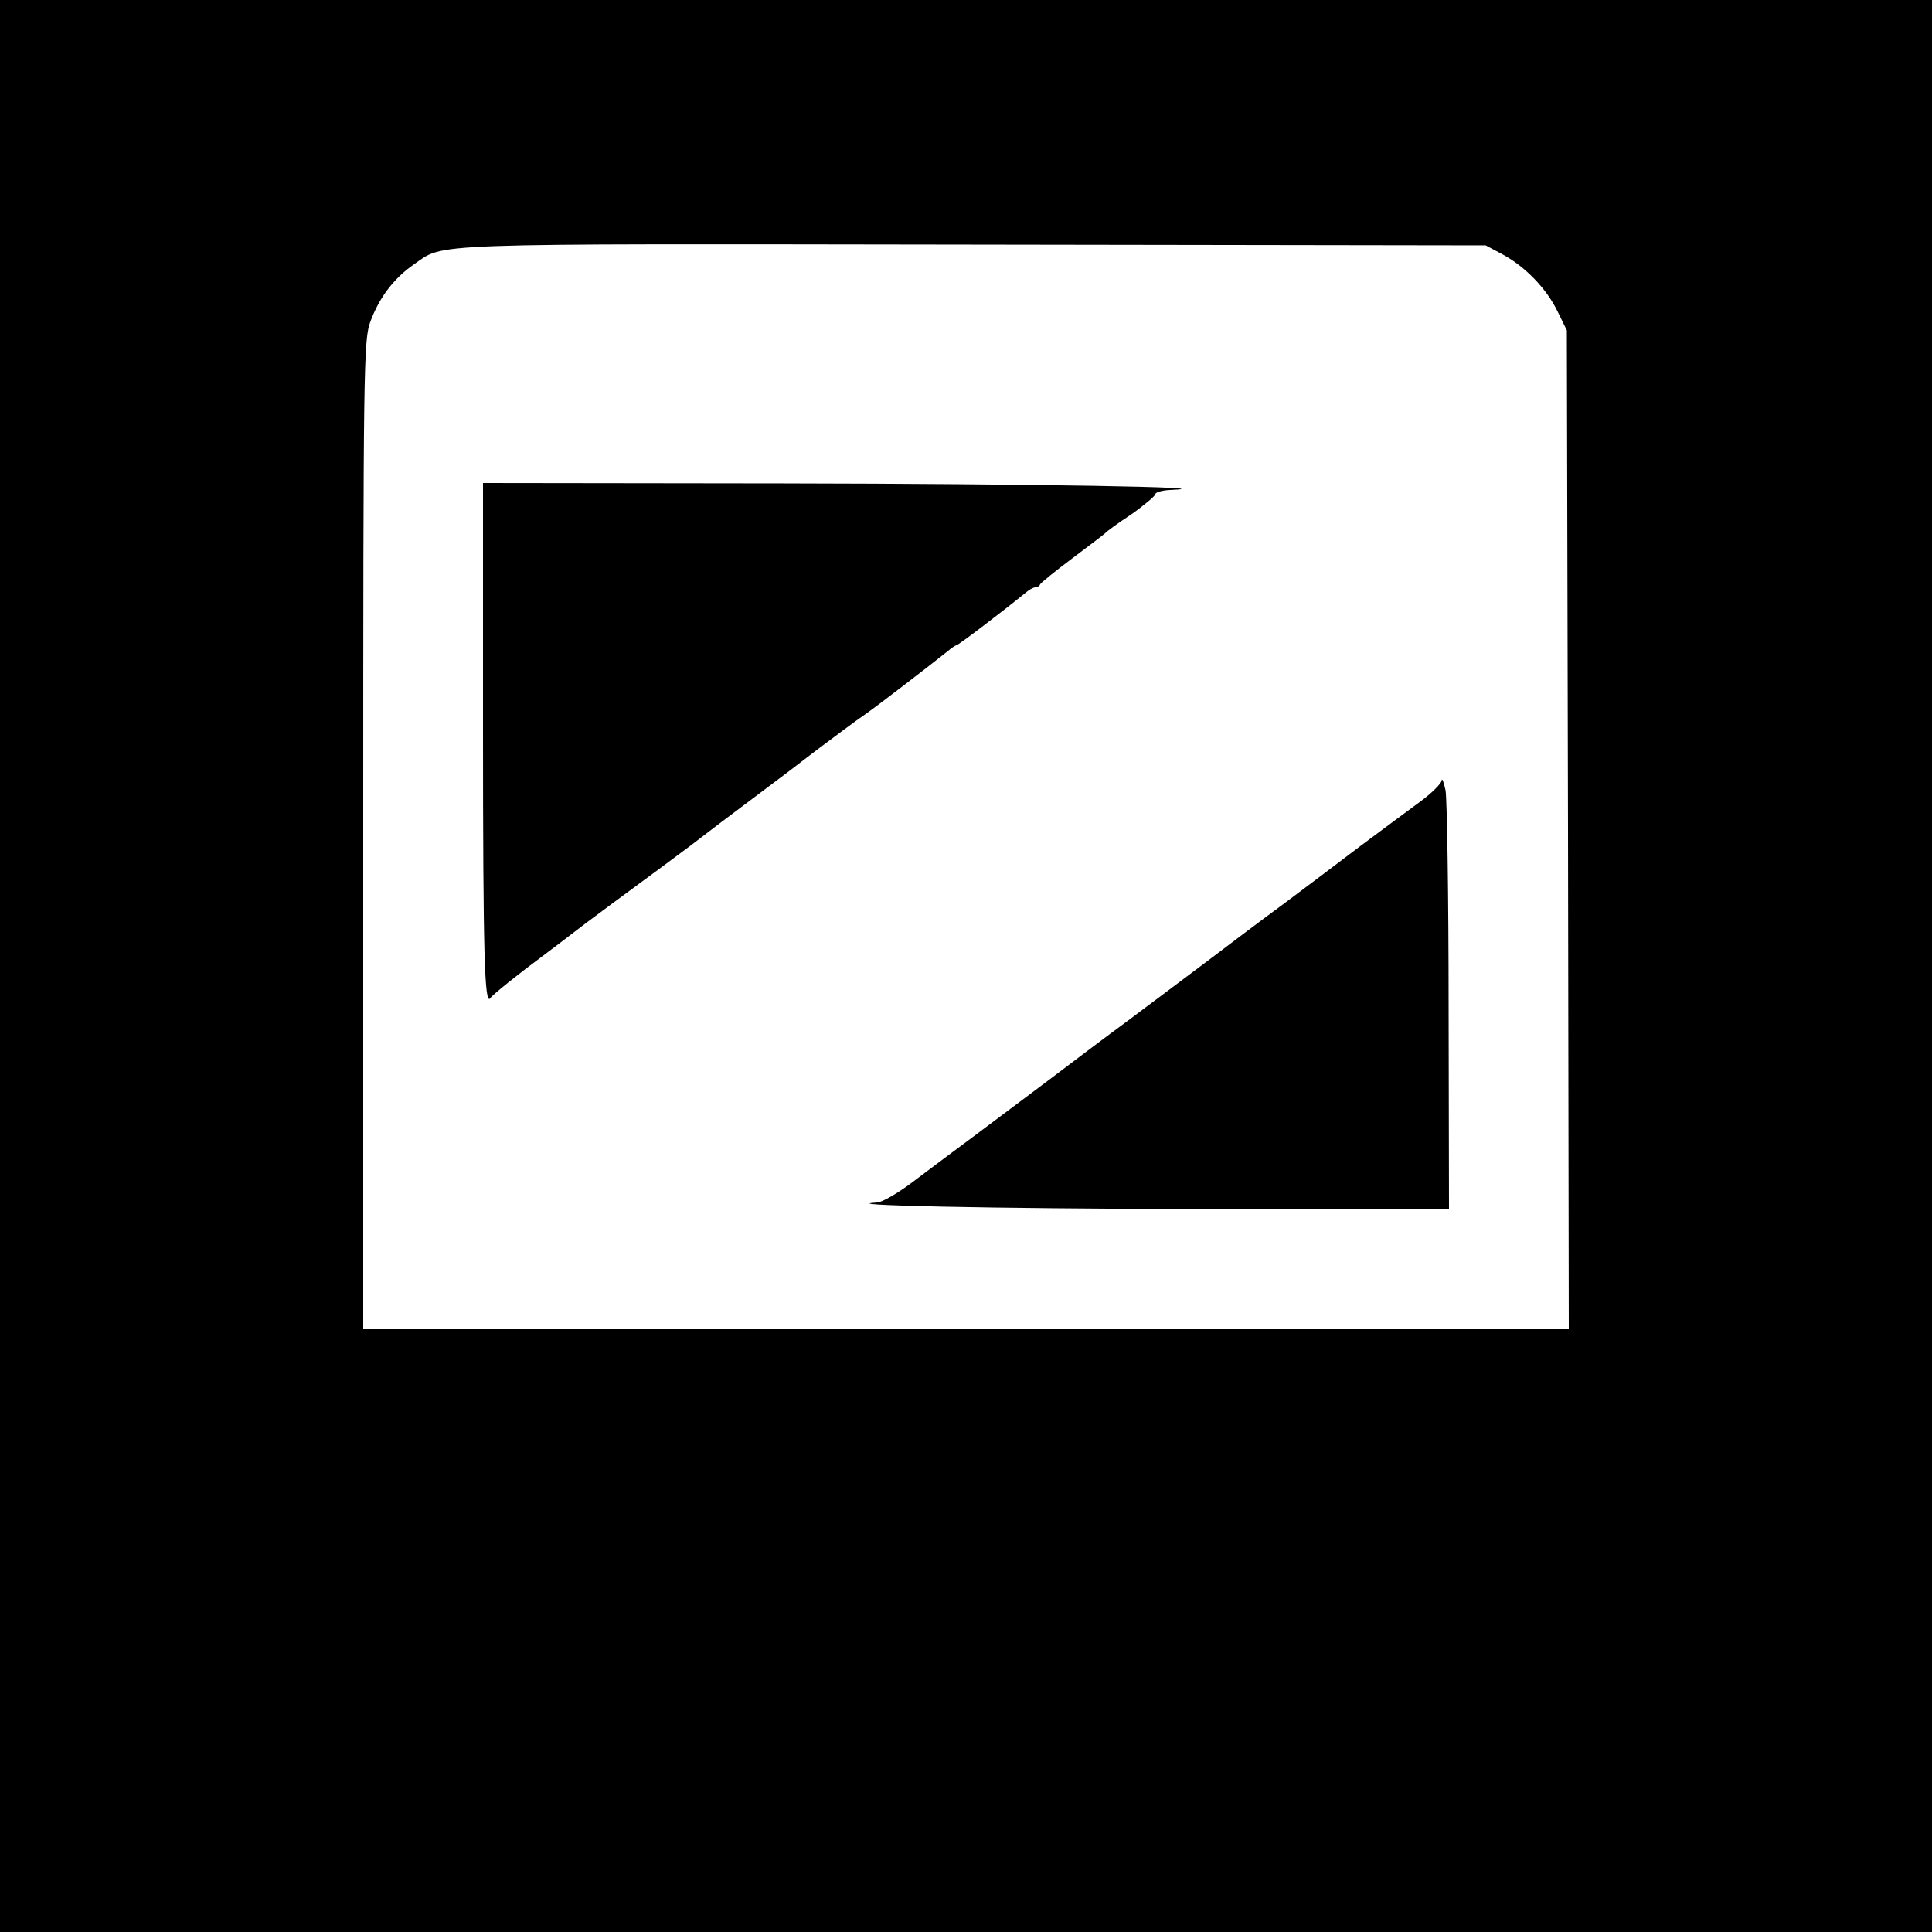
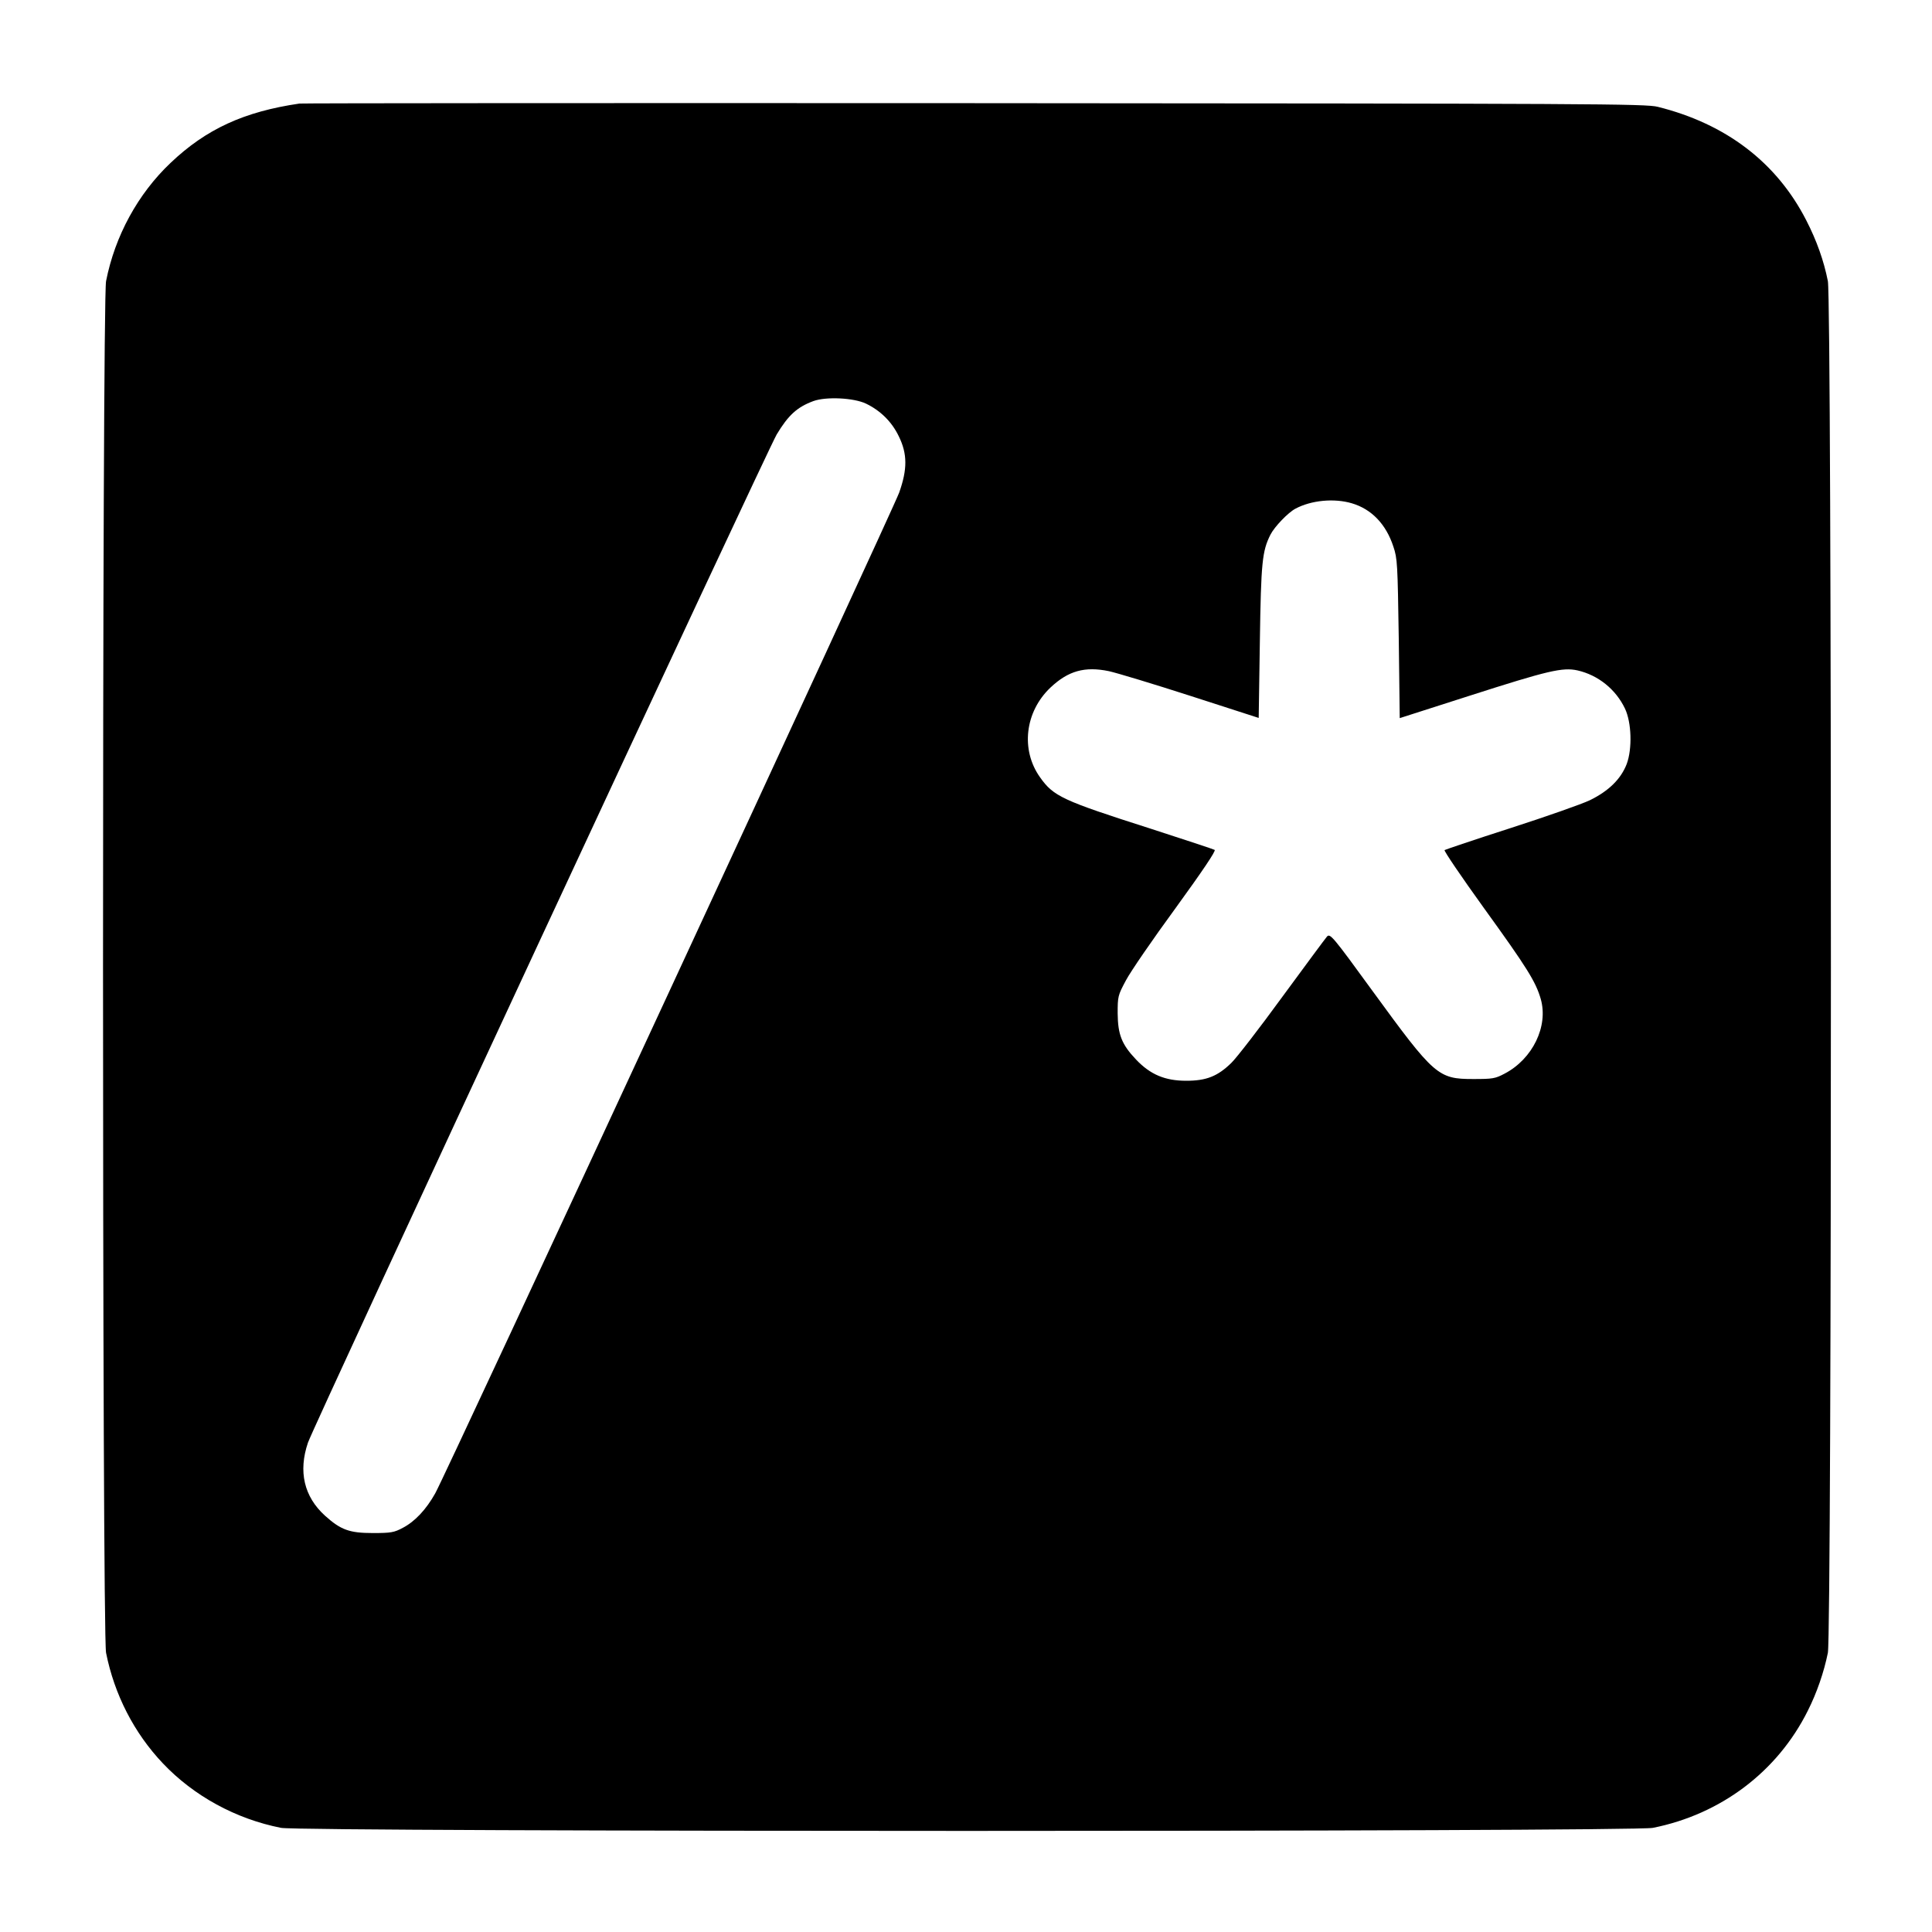
- <svg xmlns="http://www.w3.org/2000/svg" version="1.0" width="500pt" height="500pt" viewBox="0 0 500 500" preserveAspectRatio="xMidYMid meet">
-   <g transform="translate(0,500) scale(0.1,-0.1)" fill="#000000" stroke="none">
-     <path d="M0 2500 l0 -2500 2500 0 2500 0 0 2500 0 2500 -2500 0 -2500 0 0 -2500z m3888 1842 c58 -31 114 -88 143 -148 l24 -49 3 -1292 2 -1293 -1560 0 -1560 0 0 1280 c0 1223 1 1282 19 1329 23 62 61 111 111 146 83 57 3 54 1445 52 l1330 -2 43 -23z" />
-     <path d="M1250 3118 c0 -591 4 -723 19 -701 6 9 72 62 137 110 16 12 65 49 109 83 44 33 105 78 135 100 30 22 91 67 135 100 44 34 118 90 165 125 47 35 121 91 165 125 44 33 100 75 125 92 41 29 169 128 213 163 9 8 20 15 22 15 5 0 124 91 178 135 9 8 21 15 26 15 5 0 11 3 13 8 2 4 39 34 83 67 44 33 82 62 85 65 3 4 33 26 68 49 34 24 62 48 62 52 0 5 17 10 38 11 161 7 -359 16 -1000 17 l-778 1 0 -632z" />
-     <path d="M3731 2980 c-1 -8 -26 -33 -56 -55 -30 -22 -100 -74 -155 -115 -54 -41 -144 -109 -199 -150 -56 -41 -146 -109 -200 -150 -55 -41 -145 -109 -200 -150 -56 -41 -146 -109 -200 -150 -55 -41 -145 -109 -200 -150 -55 -41 -129 -96 -163 -122 -35 -26 -74 -49 -88 -50 -114 -7 289 -16 828 -17 l652 -1 -1 523 c0 287 -4 540 -8 562 -5 22 -9 33 -10 25z" />
+ <svg xmlns="http://www.w3.org/2000/svg" version="1.0" width="1000pt" height="1000pt" viewBox="0 0 1000 1000" preserveAspectRatio="xMidYMid meet">
+   <g transform="translate(0,1000) scale(0.1,-0.1)" fill="#000000" stroke="none">
+     <path d="M1550 9464 c-287 -42 -483 -132 -667 -307 -169 -160 -288 -378 -334 -612 -21 -105 -21 -6995 0 -7100 43 -216 145 -415 294 -572 160 -169 378 -288 612 -334 105 -21 6995 -21 7100 0 352 70 645 291 802 606 47 93 84 201 104 300 21 105 21 6995 0 7100 -21 106 -58 210 -112 315 -153 299 -415 499 -768 587 -61 16 -333 17 -3536 19 -1908 1 -3481 0 -3495 -2z m2932 -1553 c75 -36 134 -94 170 -169 45 -91 45 -171 2 -292 -34 -93 -2343 -5075 -2401 -5179 -47 -84 -105 -146 -168 -179 -45 -24 -61 -27 -155 -27 -121 0 -166 16 -248 90 -108 98 -139 228 -88 378 29 86 2374 5129 2426 5218 60 100 106 142 190 173 66 24 209 17 272 -13z m2515 -516 c102 -30 177 -108 215 -224 21 -62 22 -89 28 -477 l5 -411 365 117 c402 129 478 147 555 130 106 -24 198 -97 246 -198 34 -72 38 -207 9 -286 -30 -78 -93 -140 -191 -188 -42 -20 -227 -85 -410 -144 -184 -59 -337 -111 -342 -114 -4 -4 87 -138 203 -299 224 -310 269 -382 295 -472 40 -141 -42 -310 -187 -386 -49 -26 -62 -28 -163 -28 -182 0 -201 17 -521 456 -205 282 -219 298 -235 282 -9 -10 -113 -151 -232 -313 -118 -162 -237 -316 -264 -342 -71 -69 -129 -92 -233 -92 -110 0 -186 32 -260 110 -74 78 -94 129 -95 239 0 87 1 93 43 171 23 44 139 213 257 374 140 193 210 297 202 301 -7 4 -156 53 -332 110 -457 146 -502 167 -572 266 -101 142 -78 339 54 464 92 87 178 111 303 85 41 -9 233 -67 425 -129 l350 -113 6 396 c6 410 12 468 55 553 21 41 91 114 129 134 82 44 201 55 292 28z" />
  </g>
</svg>
